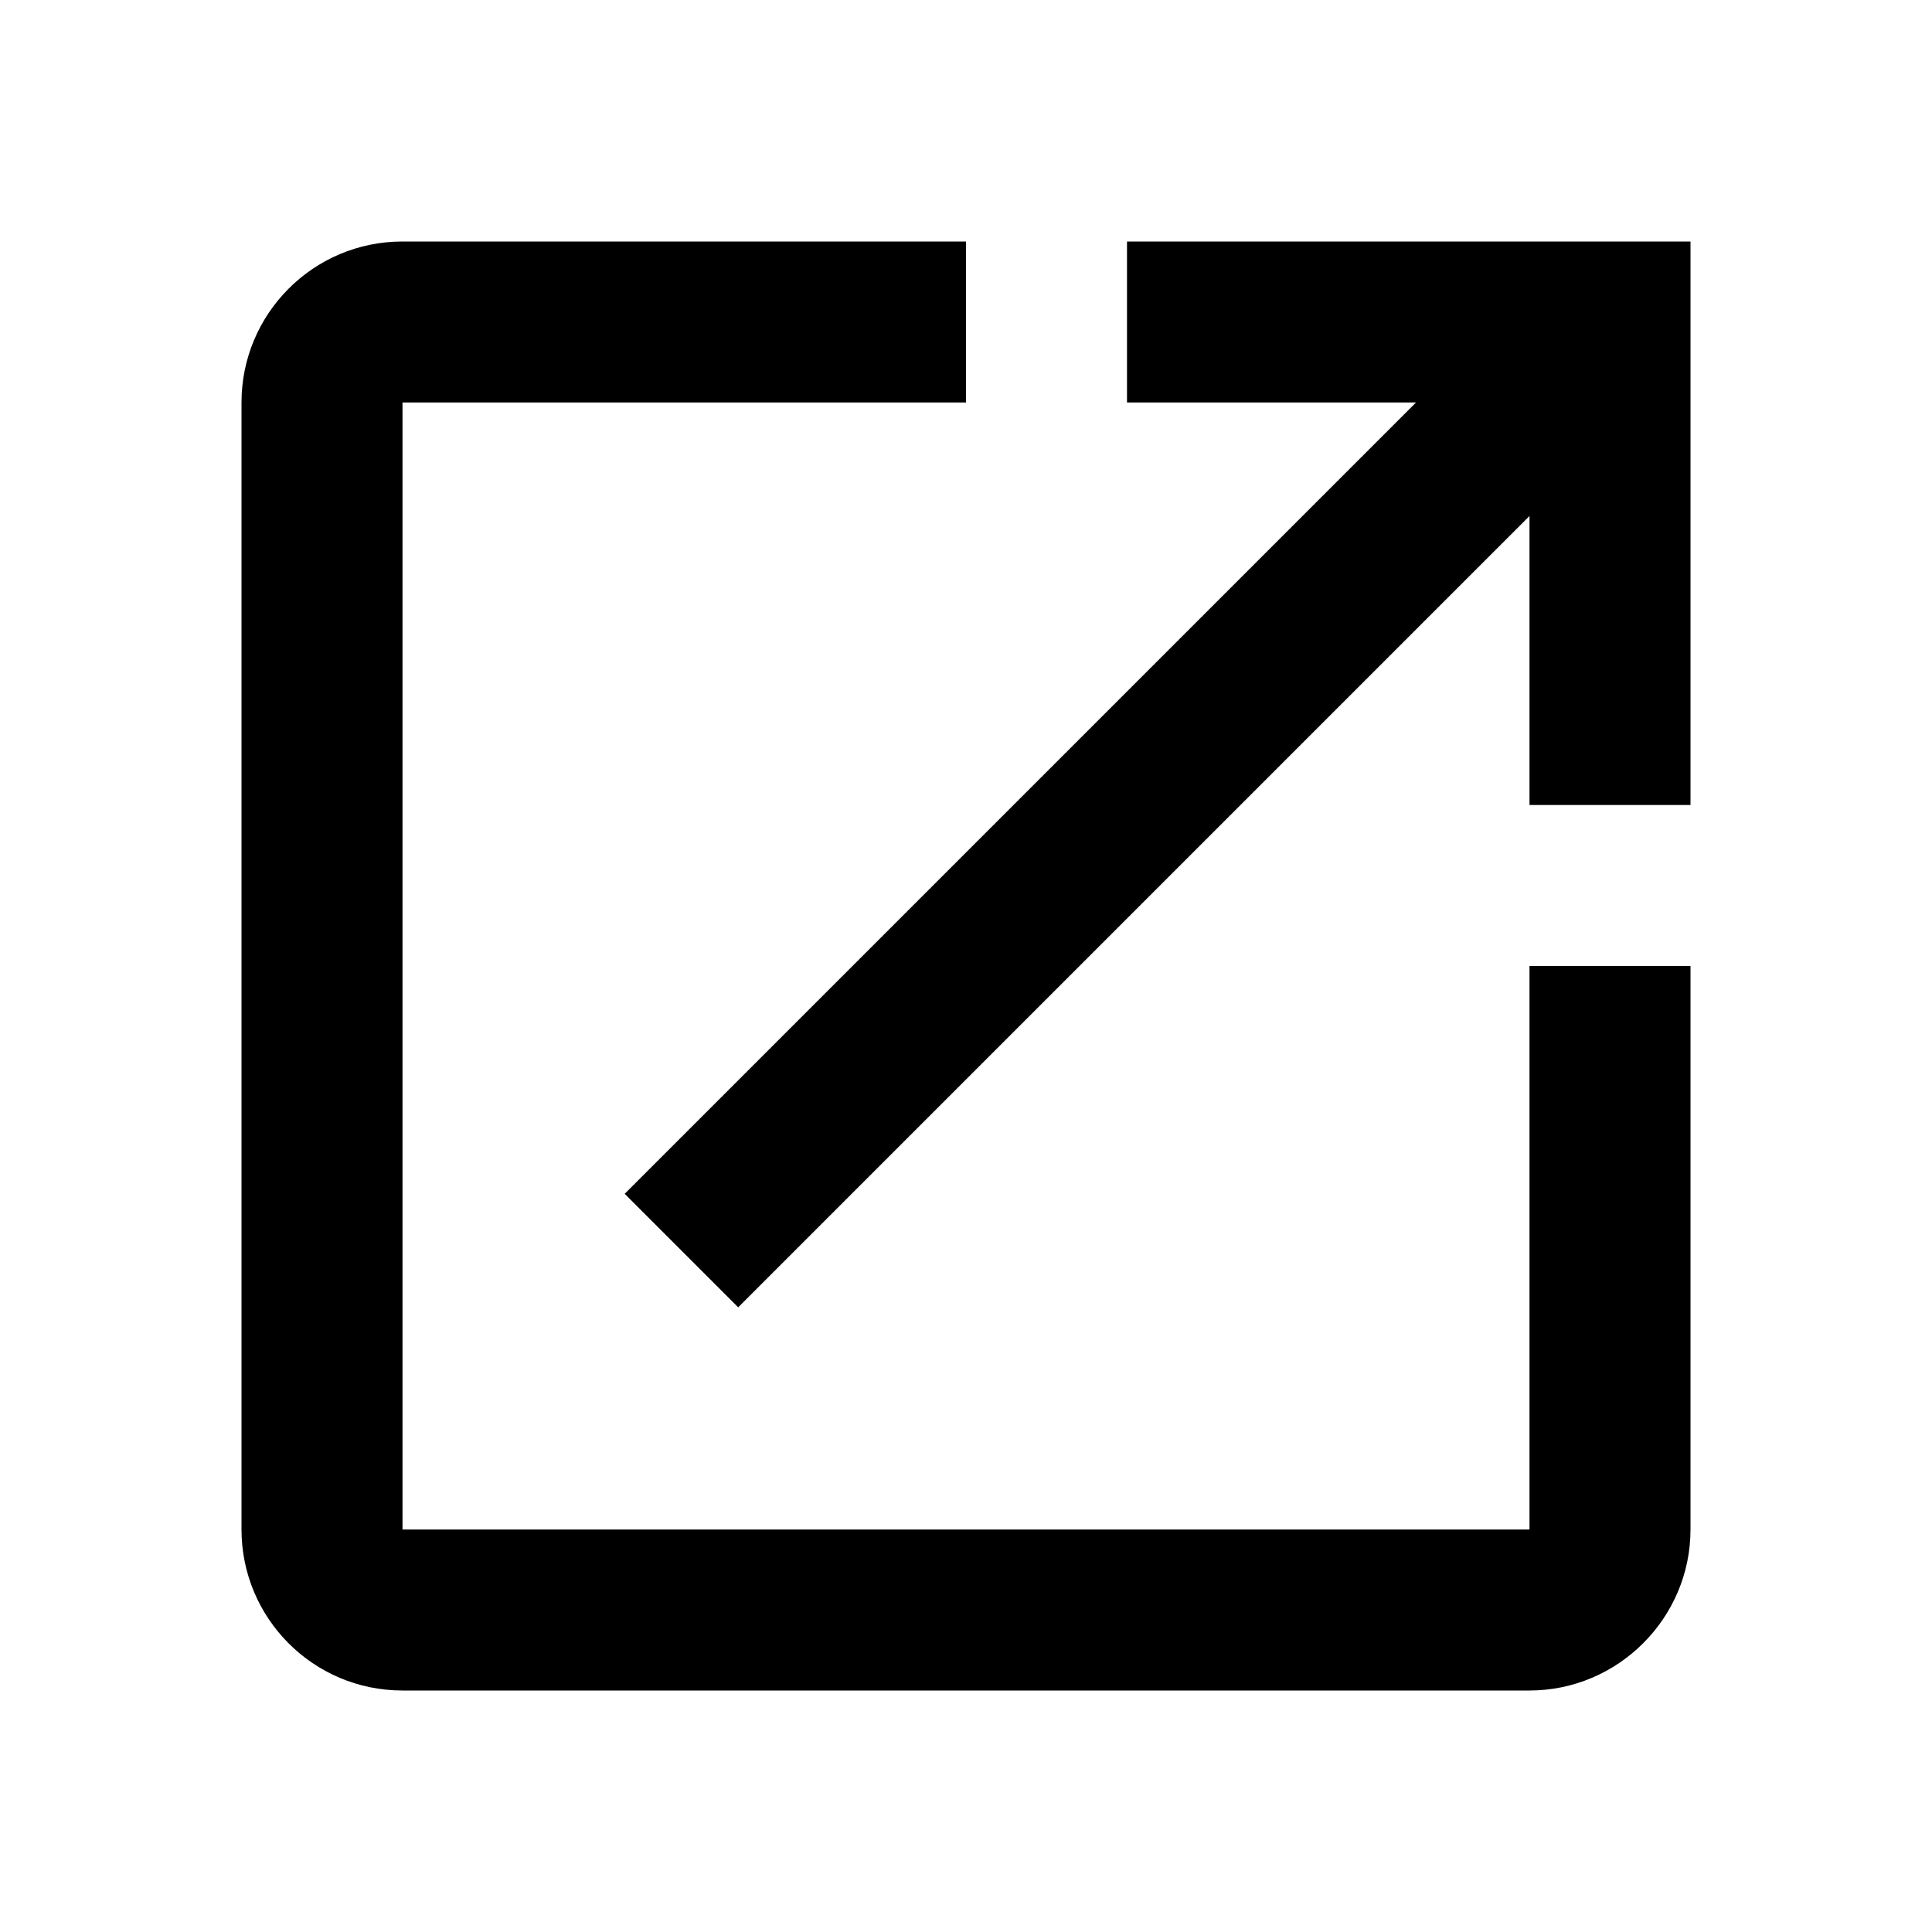
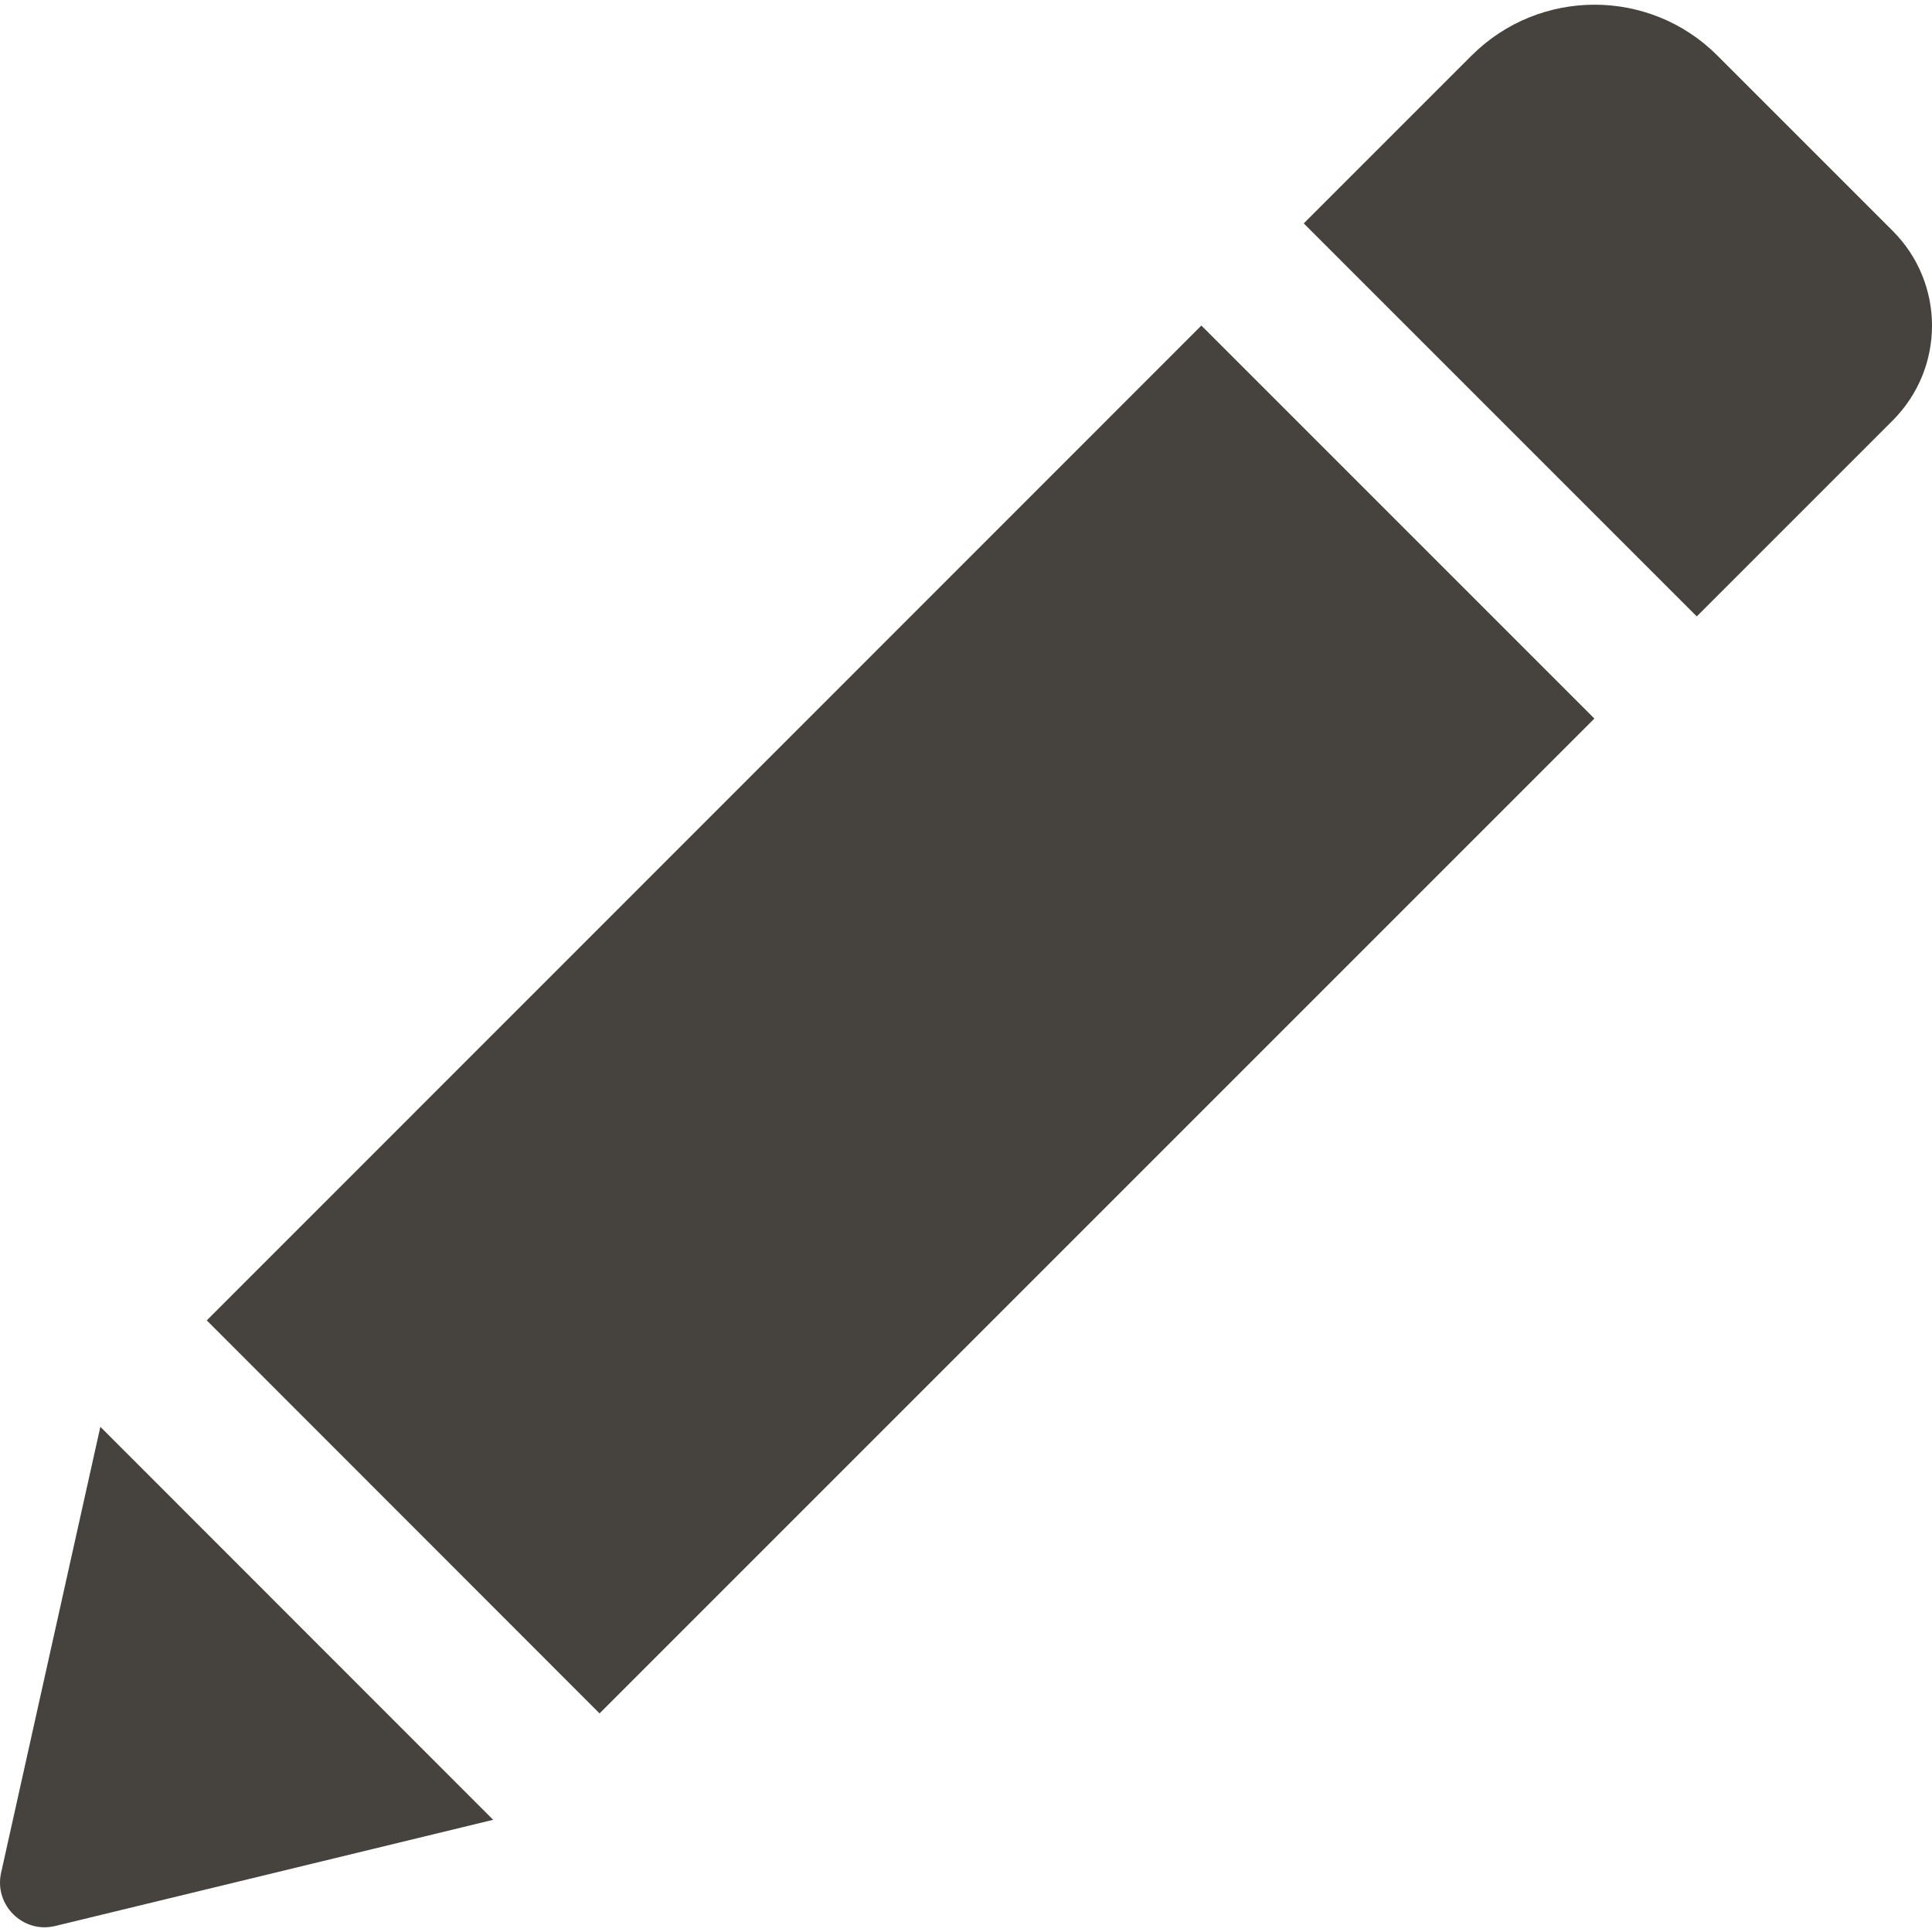
- <svg xmlns="http://www.w3.org/2000/svg" width="24" height="24" viewBox="0 0 24 24">
-   <path d="M0 0h24v24H0z" fill="none" />
-   <path d="M19 19H5V5h7V3H5c-1.11 0-2 .9-2 2v14c0 1.1.89 2 2 2h14c1.1 0 2-.9 2-2v-7h-2v7zM14 3v2h3.59l-9.83 9.83 1.41 1.41L19 6.41V10h2V3h-7z" />
+ <svg xmlns="http://www.w3.org/2000/svg" version="1.1" id="Capa_1" x="0px" y="0px" width="528.899px" height="528.899px" viewBox="0 0 528.899 528.899" style="enable-background:new 0 0 528.899 528.899;" xml:space="preserve">
+   <g>
+     <path d="M328.883,89.125l107.59,107.589l-272.34,272.34L56.604,361.465L328.883,89.125z M518.113,63.177l-47.981-47.981         c-18.543-18.543-48.653-18.543-67.259,0l-45.961,45.961l107.59,107.59l53.611-53.611         C532.495,100.753,532.495,77.559,518.113,63.177z M0.3,512.69c-1.958,8.812,5.998,16.708,14.811,14.565l119.891-29.069         L27.473,390.597L0.3,512.69z" style="fill:#46423d" />
+   </g>
</svg>
